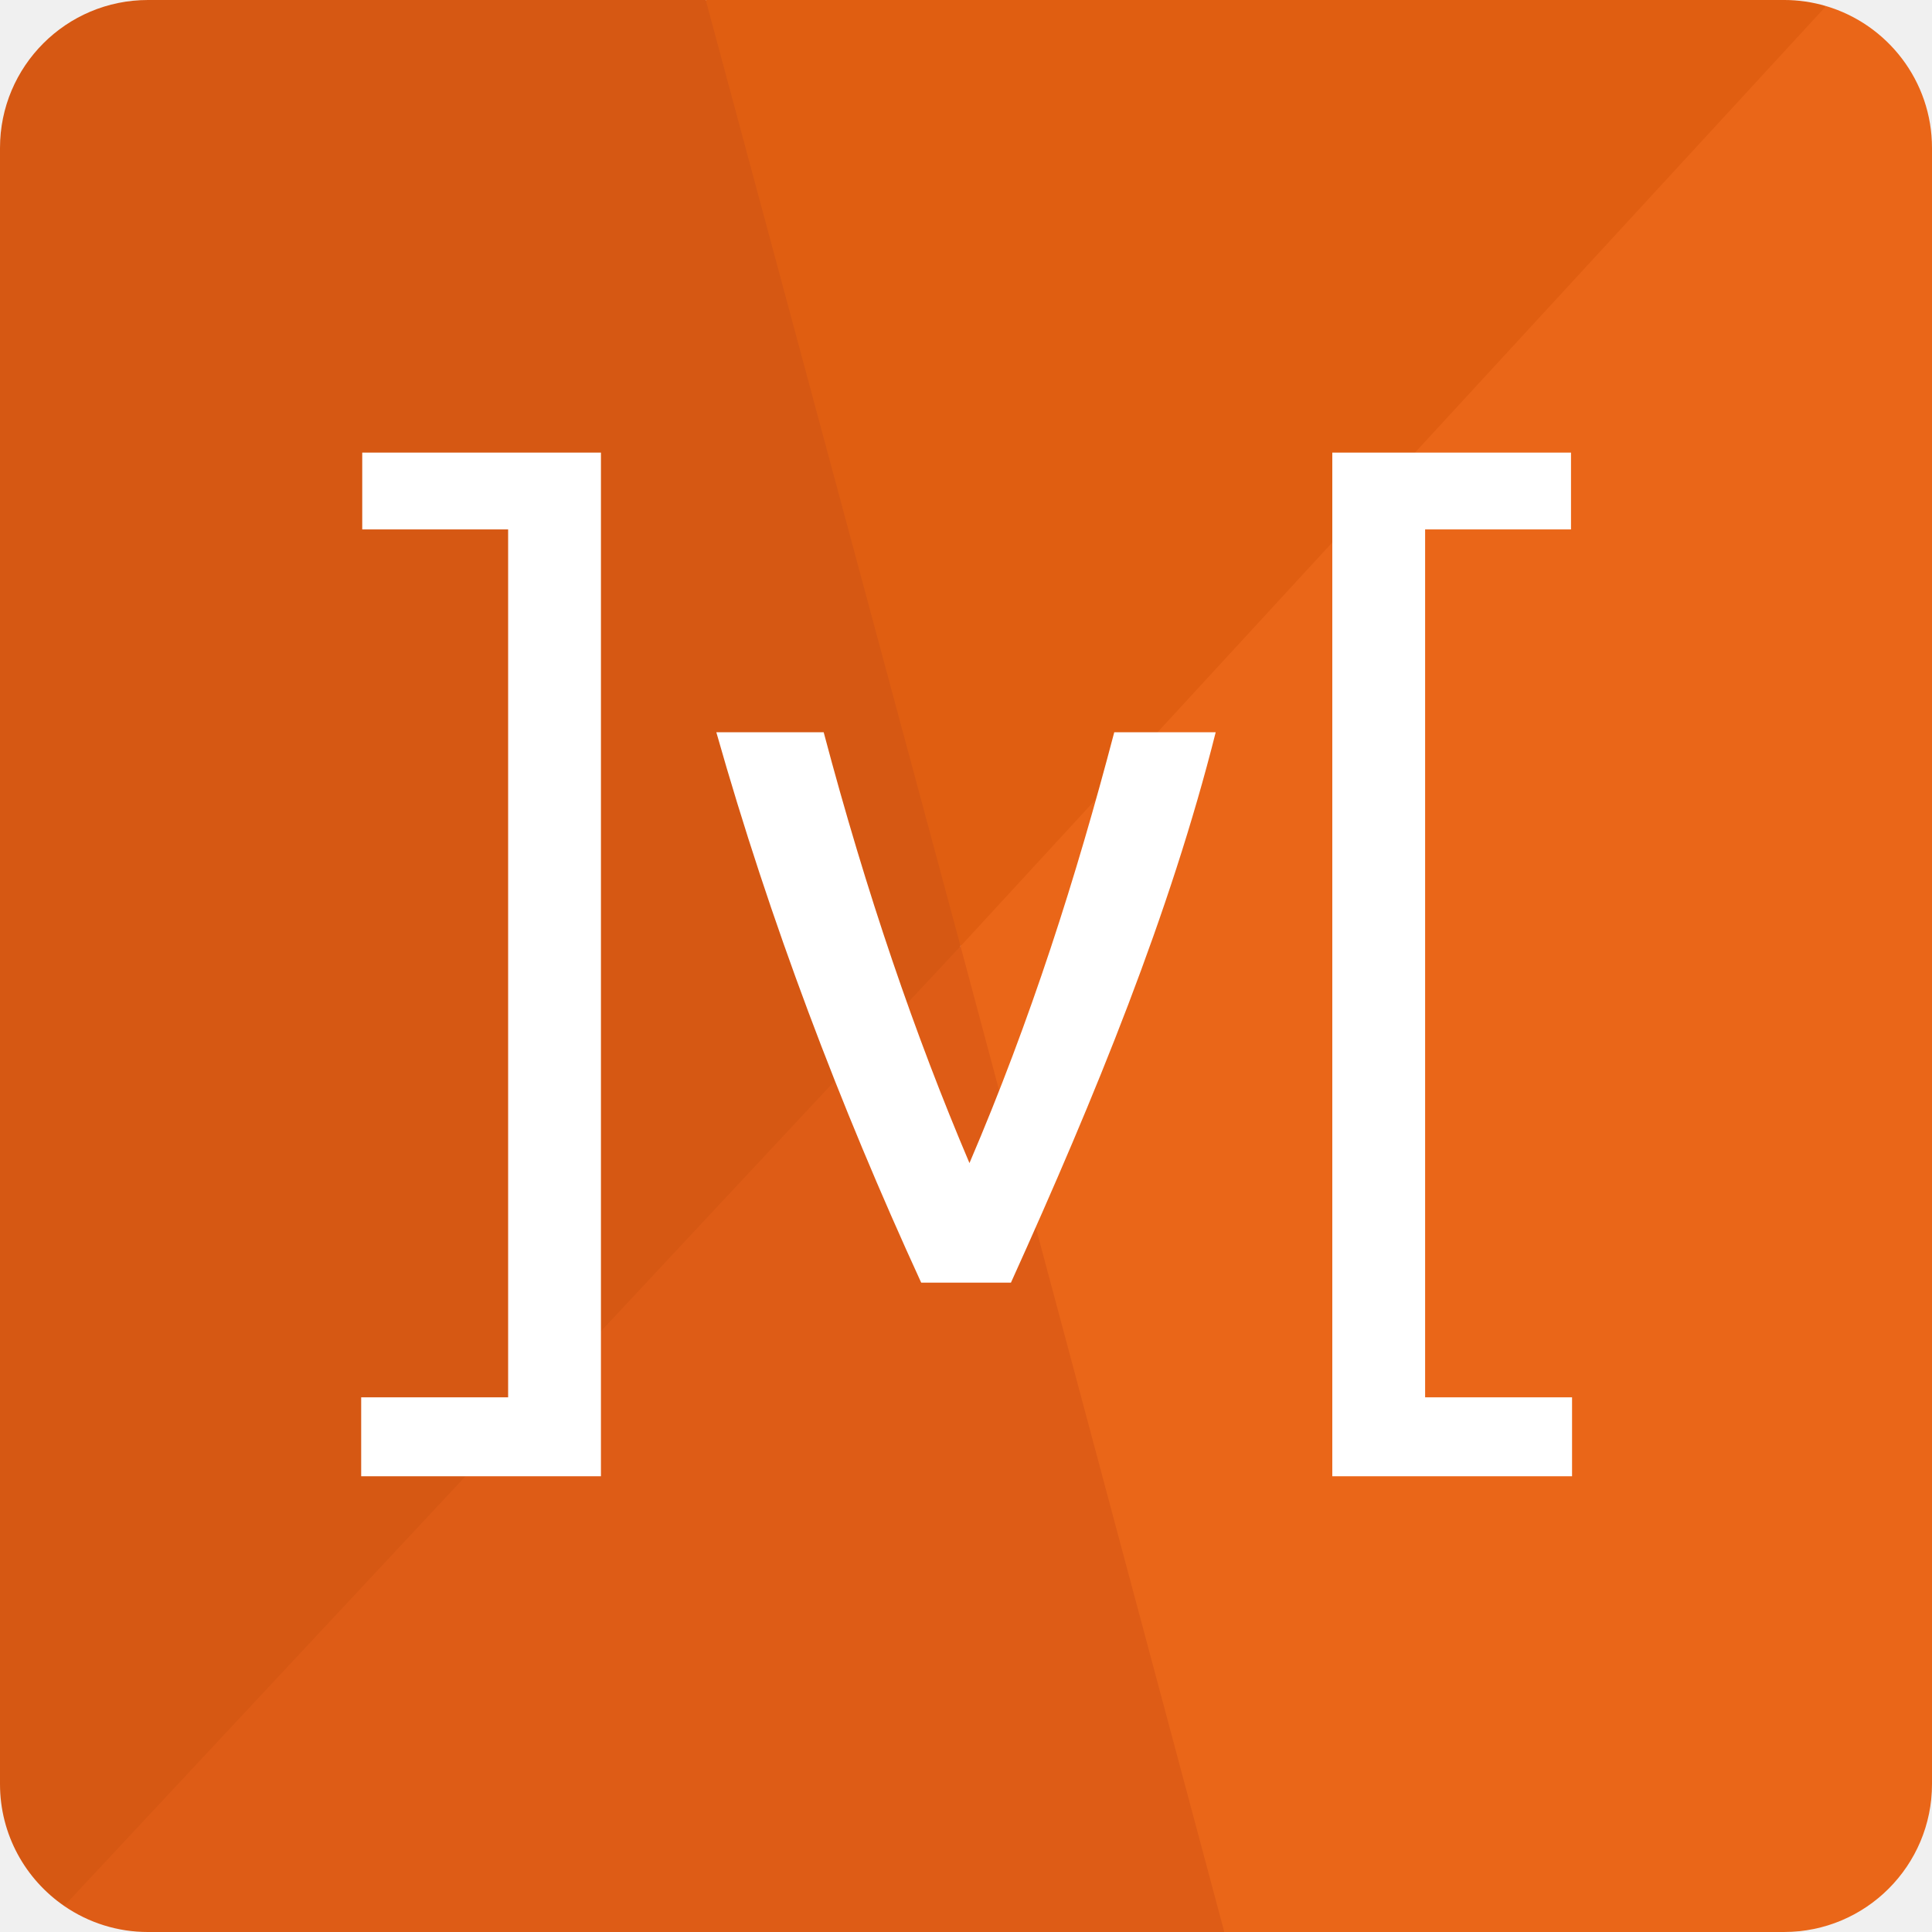
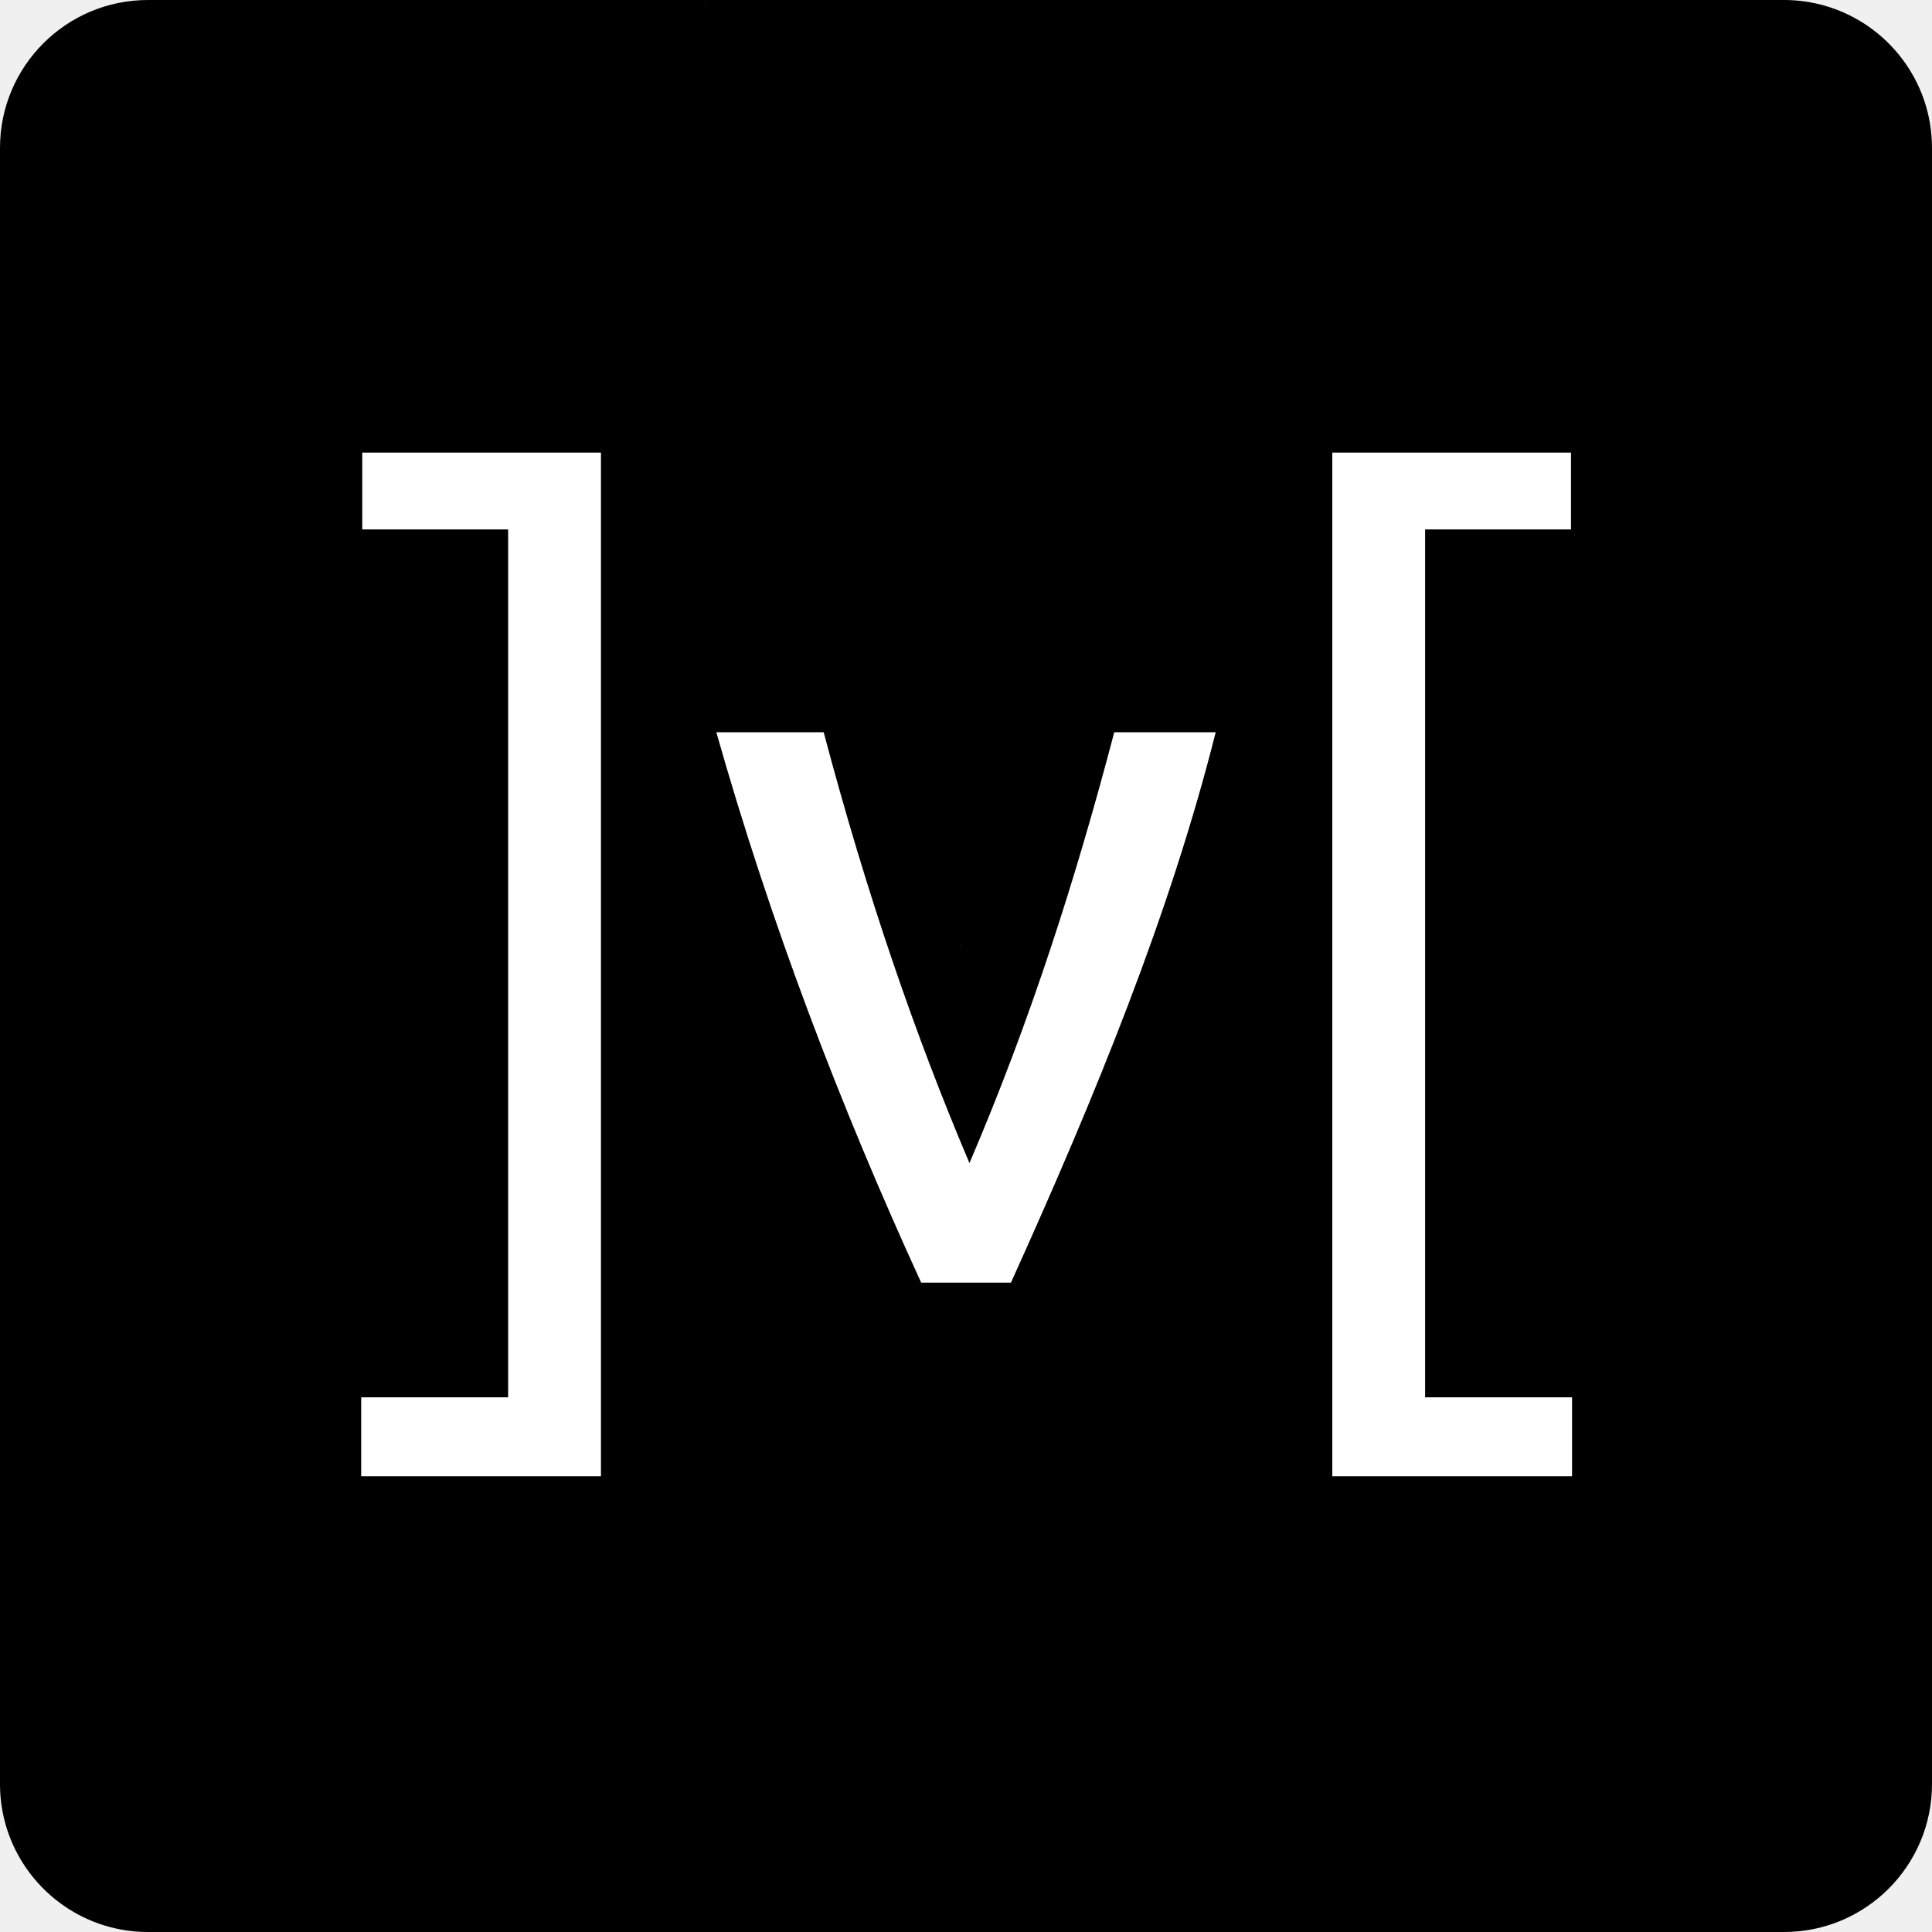
<svg xmlns="http://www.w3.org/2000/svg" width="2500" height="2500" viewBox="0 0 256 256" preserveAspectRatio="xMidYMid">
-   <path d="M256 236.394V19.607c0-8.894-5.923-16.4-14.037-18.8l-9.215 5.514-102.265 109.037-3.206 10.021-1.873 9.62 31.89 119.18 4.933 1.82h74.167c10.828 0 19.606-8.777 19.606-19.605" fill="#EA6618" />
-   <path d="M0 19.606v216.787c0 6.705 3.367 12.62 8.5 16.155l6.287-3.01 108.246-115.894 4.244-8.265.159-7.99L97.976 5.306 93.513 0H19.606C8.778 0 0 8.778 0 19.606" fill="#d65813" />
-   <path d="M127.277 125.38L241.963.806a19.595 19.595 0 0 0-5.57-.807H93.515l33.763 125.38z" fill="#e05e11" />
-   <path d="M19.606 256h142.622l-34.951-130.621L8.499 252.549A19.511 19.511 0 0 0 19.606 256" fill="#de5c16" />
+   <path d="M256 236.394V19.607c0-8.894-5.923-16.4-14.037-18.8l-9.215 5.514-102.265 109.037-3.206 10.021-1.873 9.62 31.89 119.18 4.933 1.82h74.167c10.828 0 19.606-8.777 19.606-19.605" fill="#000" />
+   <path d="M0 19.606v216.787c0 6.705 3.367 12.62 8.5 16.155l6.287-3.01 108.246-115.894 4.244-8.265.159-7.99L97.976 5.306 93.513 0H19.606C8.778 0 0 8.778 0 19.606" fill="#000" />
+   <path d="M127.277 125.38L241.963.806a19.595 19.595 0 0 0-5.57-.807H93.515l33.763 125.38z" fill="#000" />
+   <path d="M19.606 256h142.622l-34.951-130.621L8.499 252.549A19.511 19.511 0 0 0 19.606 256" fill="#000" />
  <path d="M94.918 97.03h14.225c5.668 21.386 12.119 40.152 19.316 57.085 8.152-19.05 14.127-37.83 19.185-57.086h13.442c-6.02 23.926-15.868 48.04-27.132 72.93h-11.89c-10.82-23.586-20.03-47.837-27.146-72.93zm-46.92-37.055h31.63v135.637h-31.77v-10.456H67.33V70.152H47.998V59.975zm160.169 10.177h-19.332v115.004h19.47v10.456h-31.769V59.975h31.63v10.177z" fill="#FFF" />
</svg>
